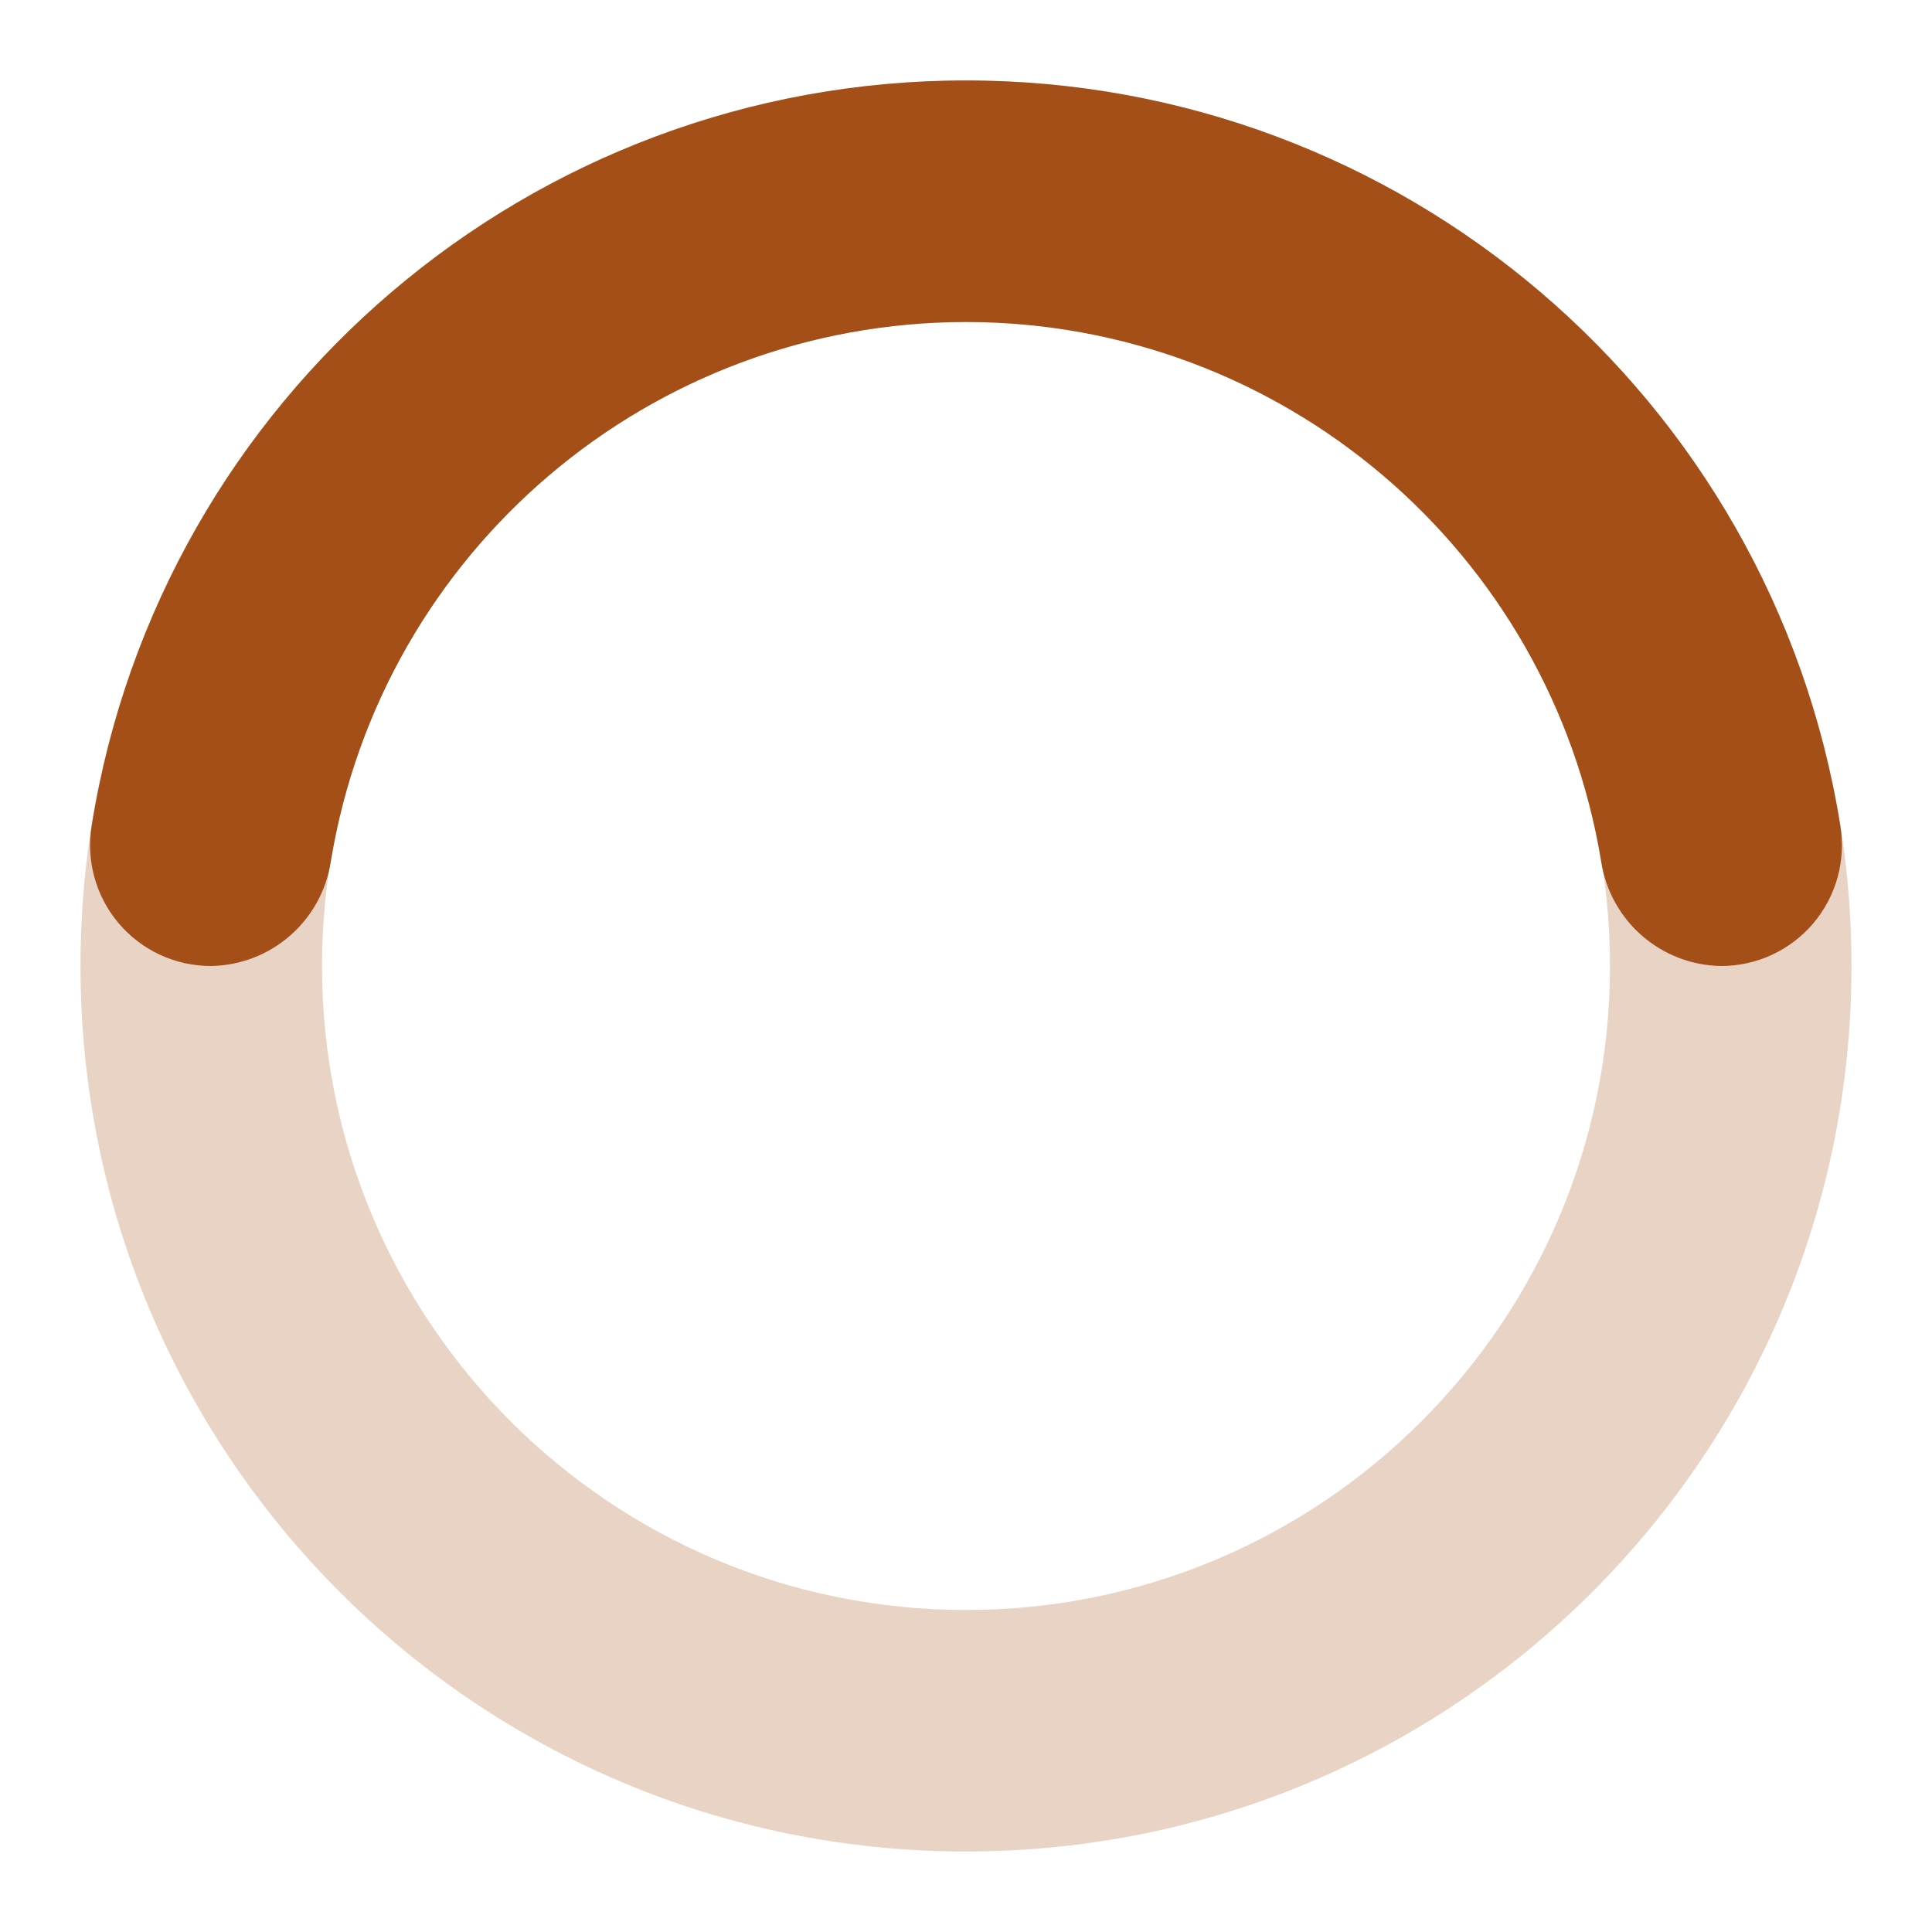
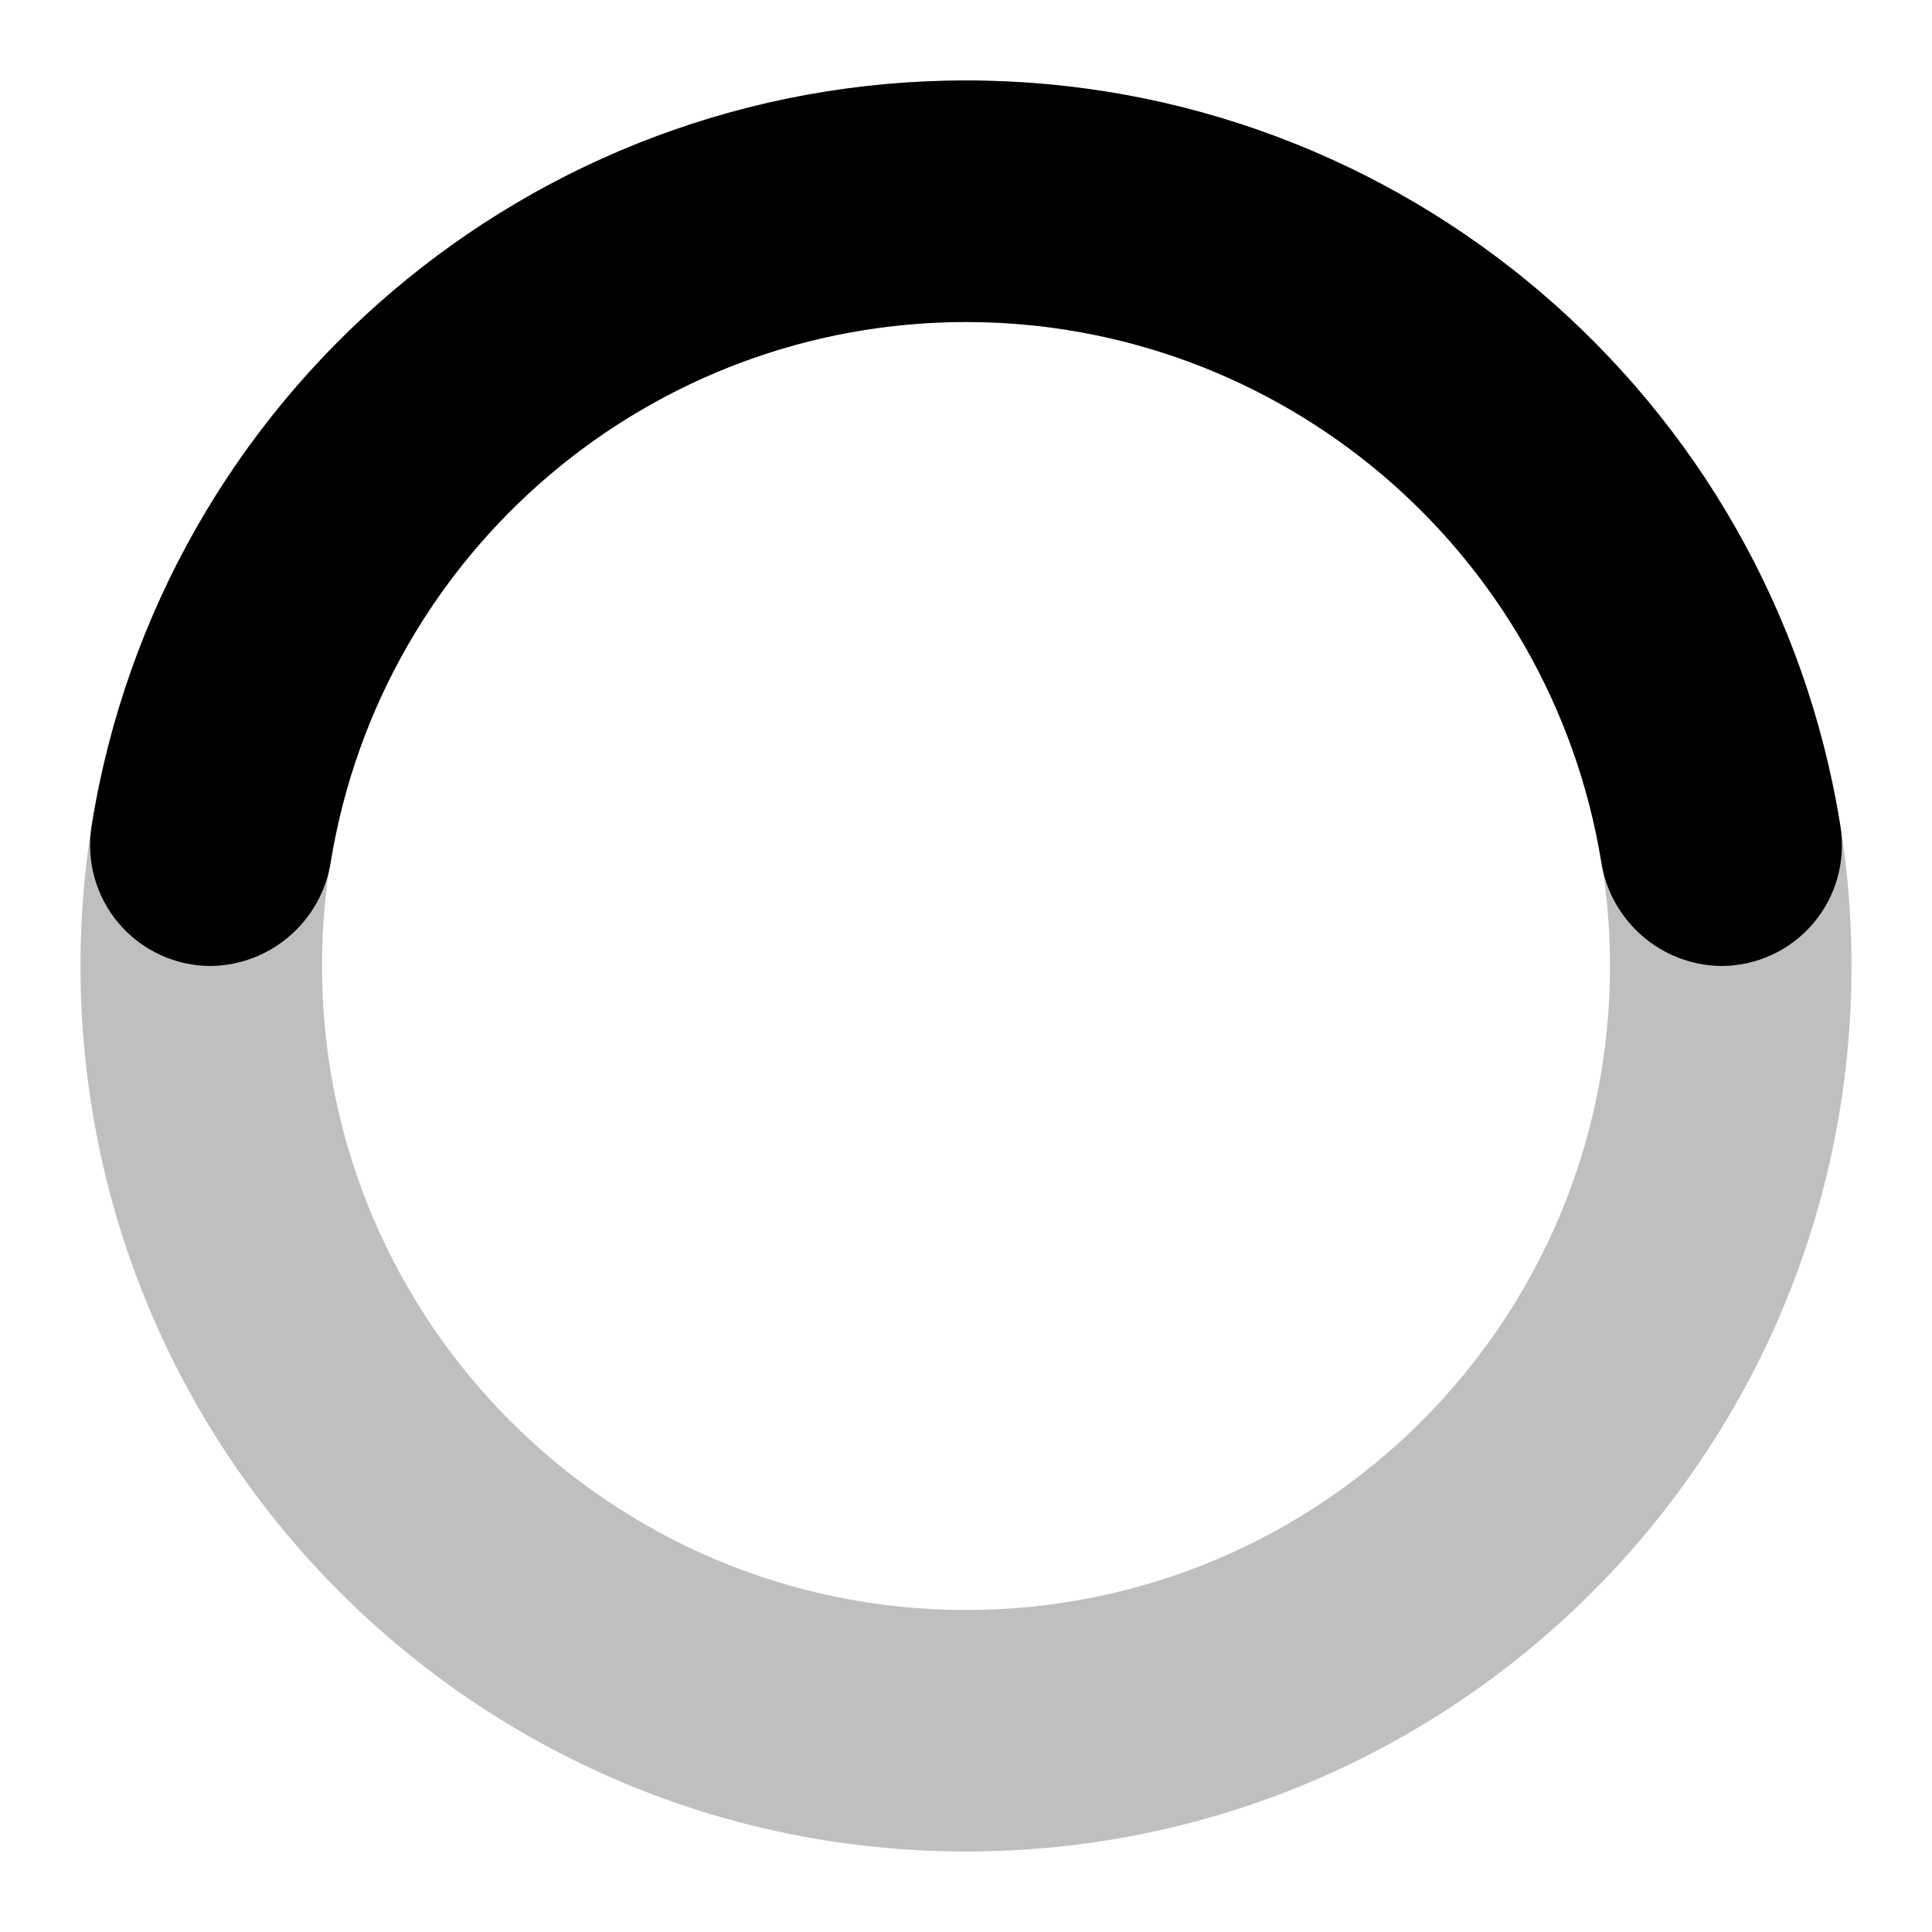
- <svg xmlns="http://www.w3.org/2000/svg" fill="#a44f17" viewBox="0 0 24 24">
+ <svg xmlns="http://www.w3.org/2000/svg" fill="#000" viewBox="0 0 24 24">
  <path d="M12,1A11,11,0,1,0,23,12,11,11,0,0,0,12,1Zm0,19a8,8,0,1,1,8-8A8,8,0,0,1,12,20Z" opacity=".25" />
  <path d="M12,4a8,8,0,0,1,7.89,6.7A1.53,1.53,0,0,0,21.38,12h0a1.5,1.5,0,0,0,1.48-1.75,11,11,0,0,0-21.72,0A1.5,1.5,0,0,0,2.62,12h0a1.53,1.53,0,0,0,1.49-1.3A8,8,0,0,1,12,4Z">
    <animateTransform attributeName="transform" type="rotate" dur="0.75s" values="0 12 12;360 12 12" repeatCount="indefinite" />
  </path>
</svg>
